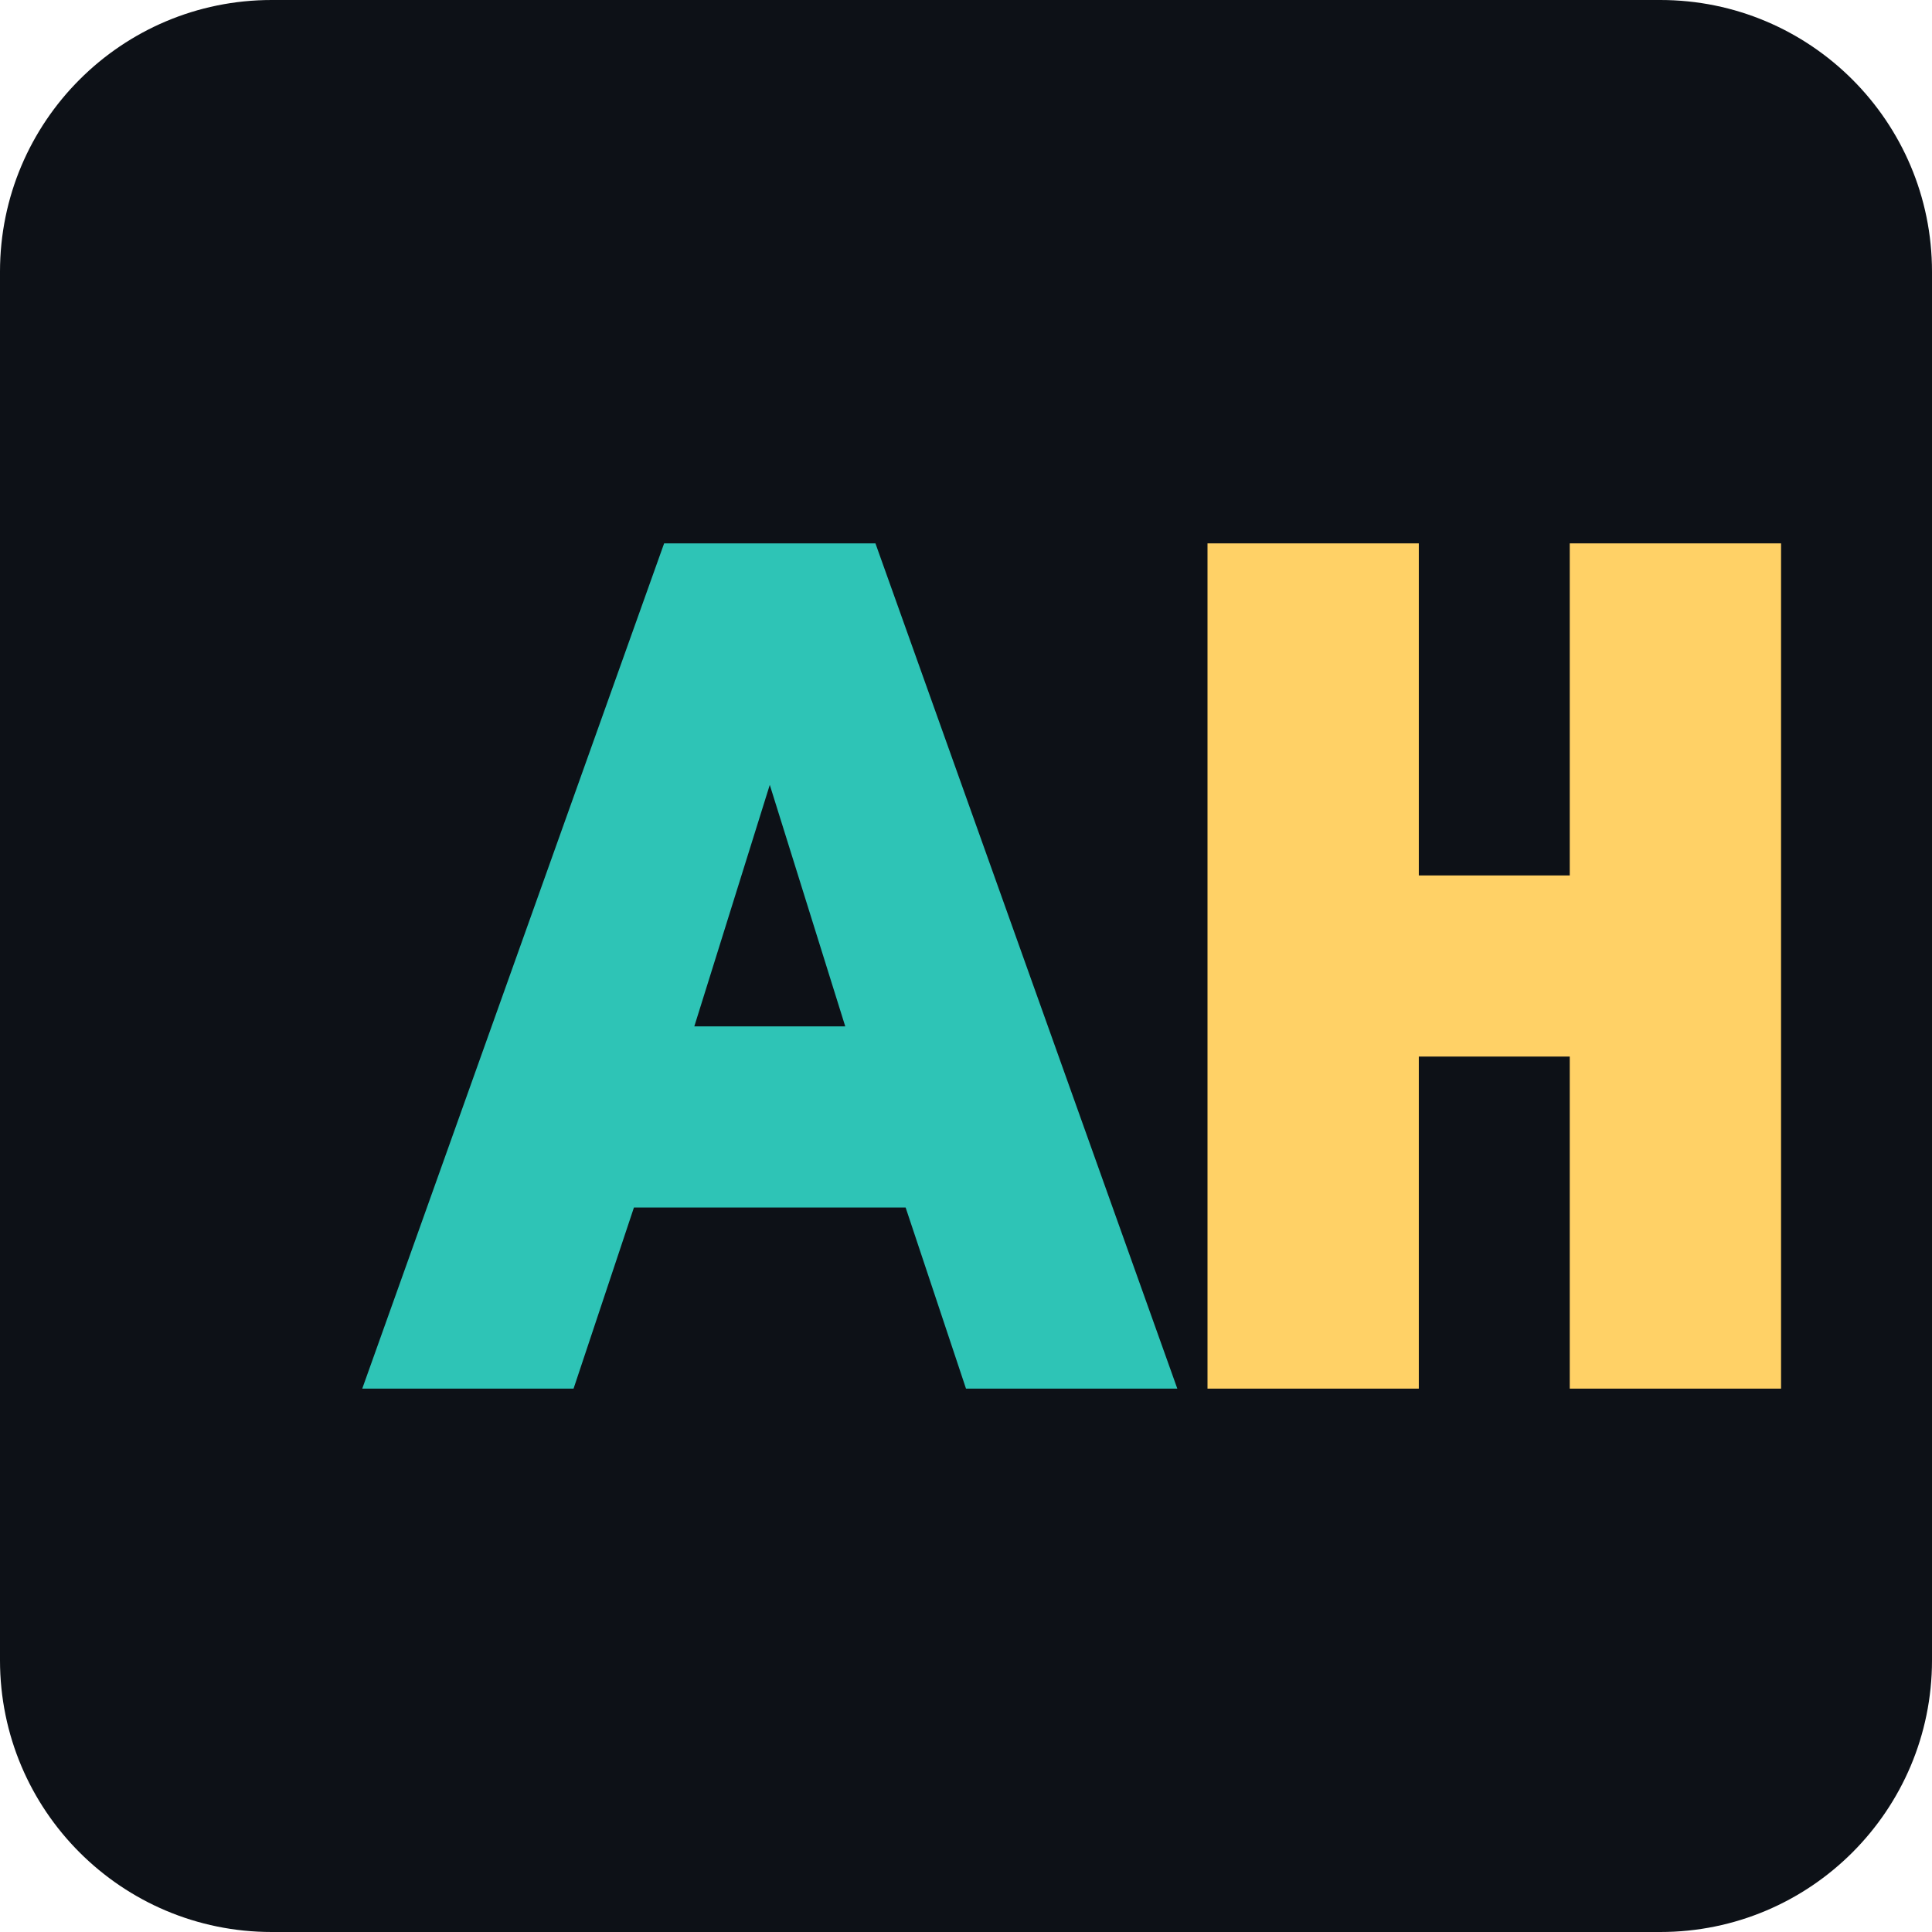
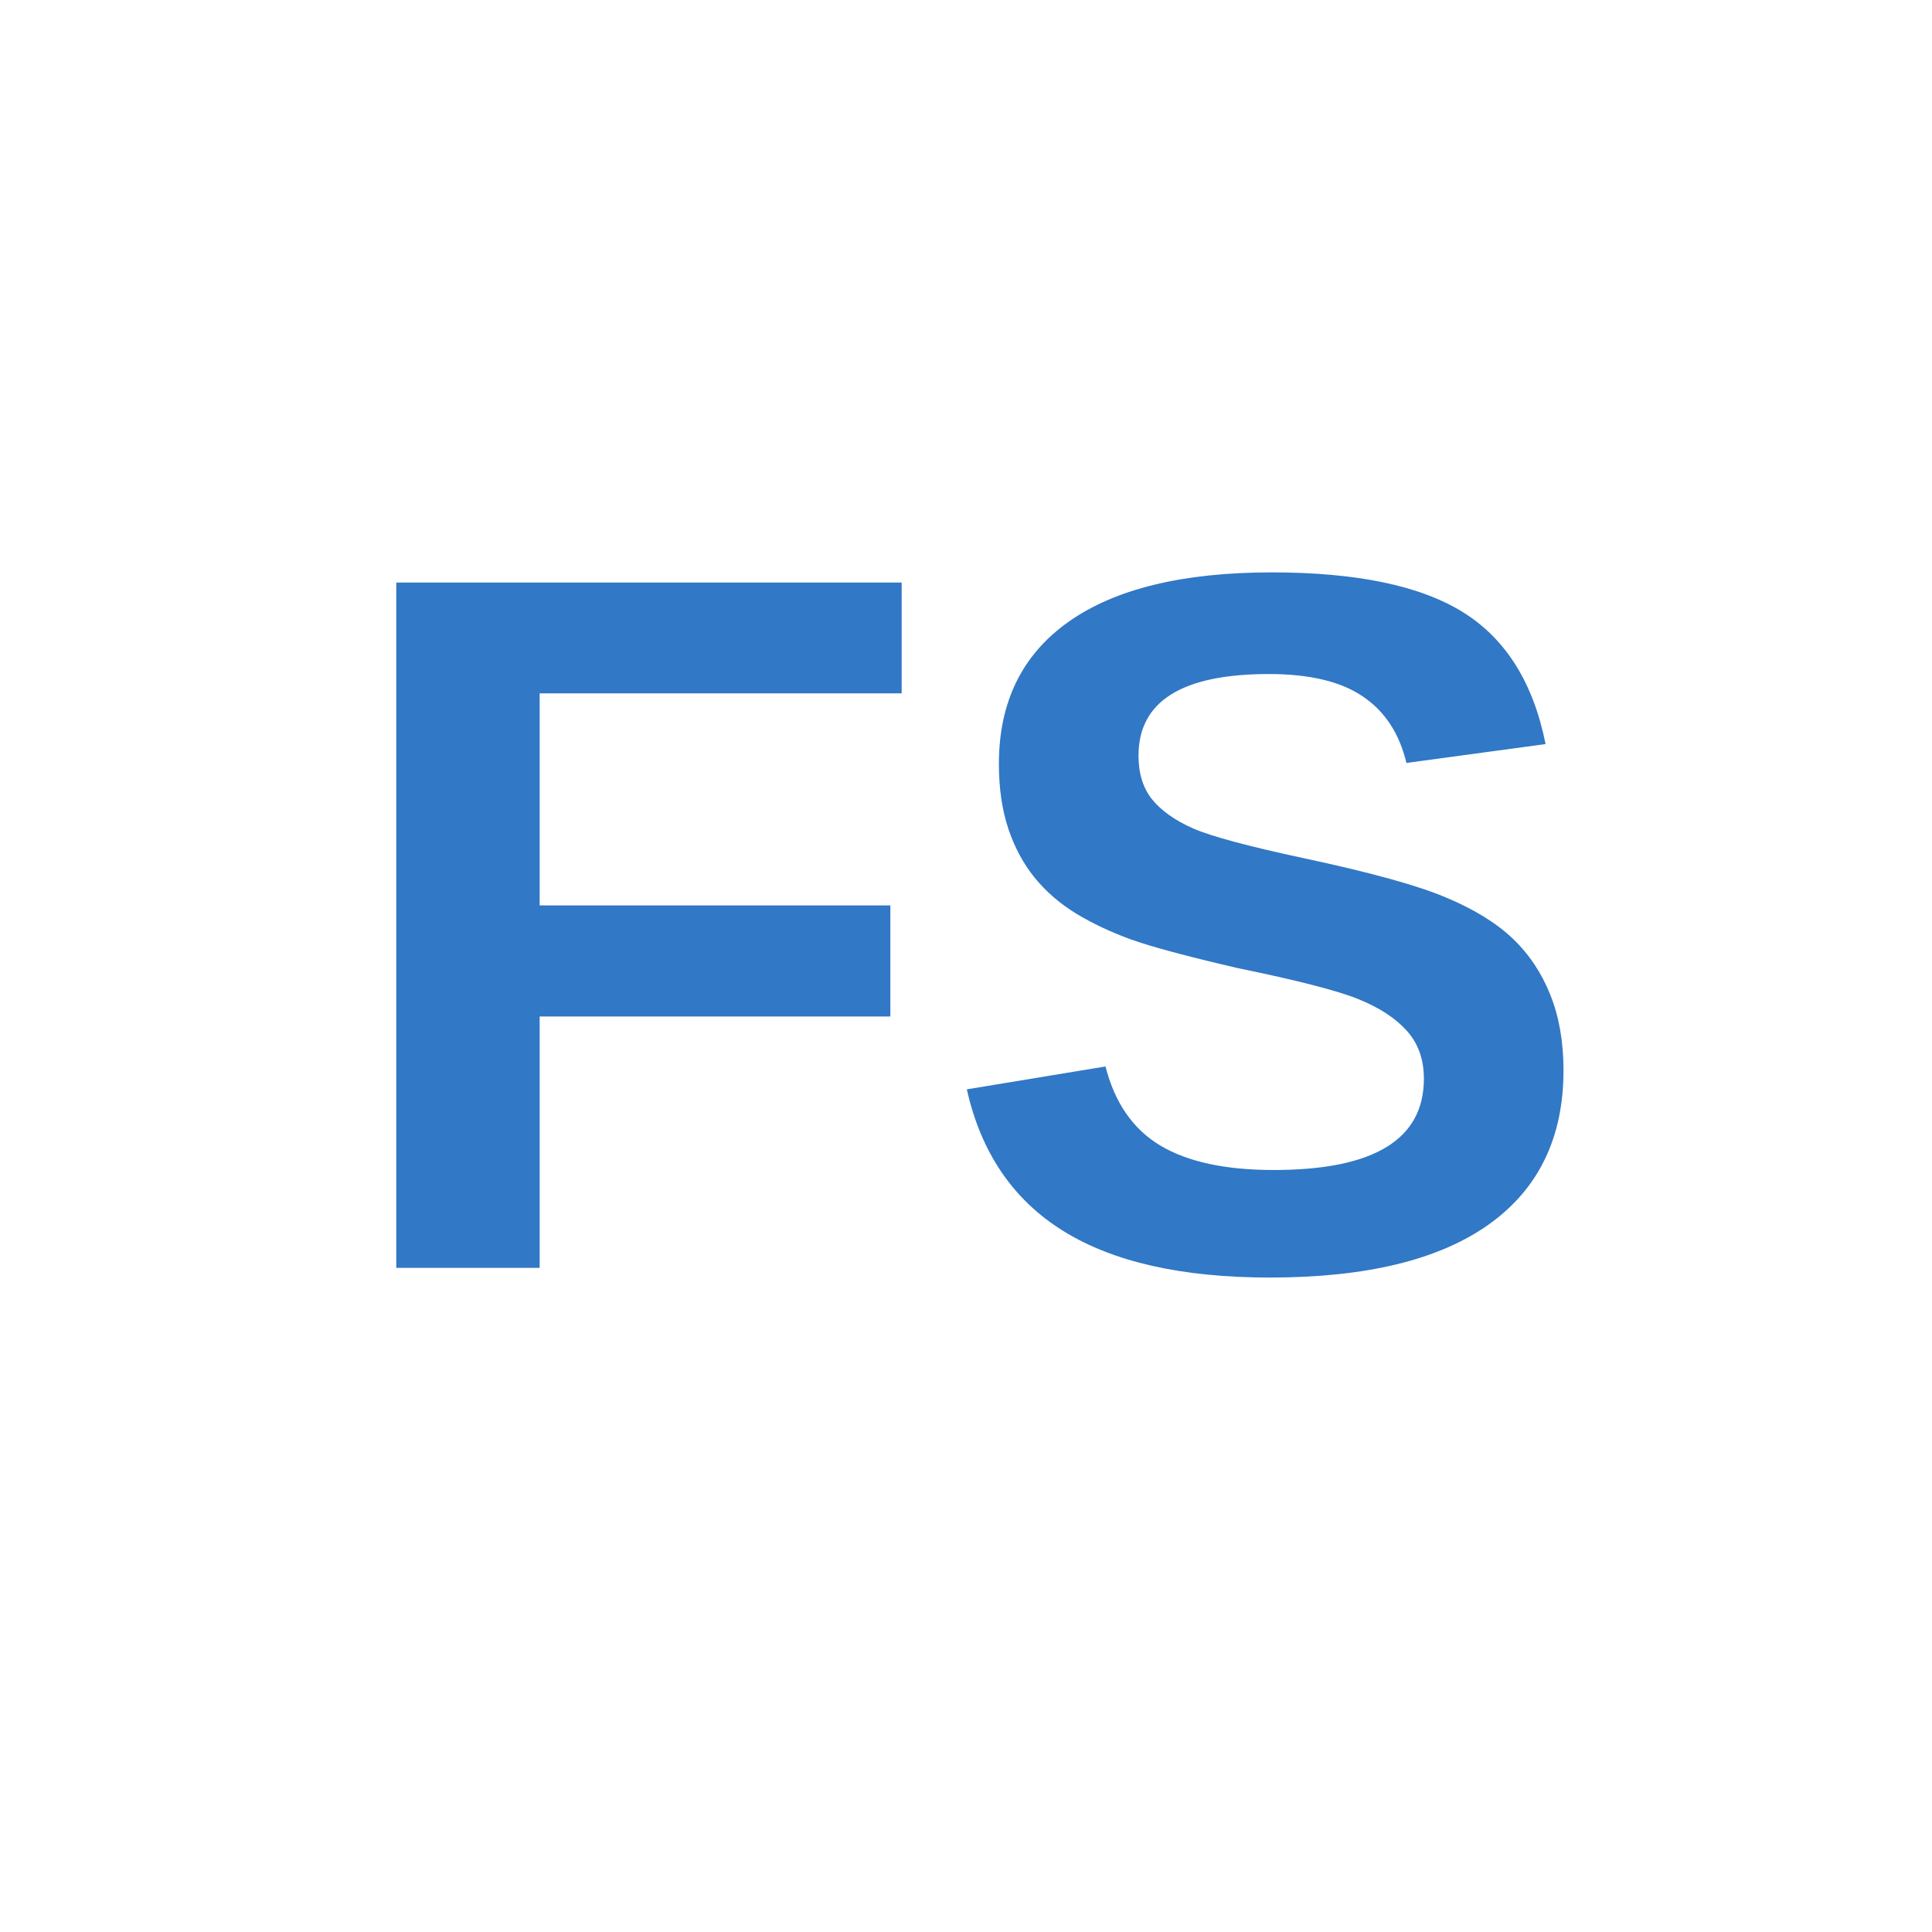
- <svg xmlns="http://www.w3.org/2000/svg" viewBox="0 0 128 128">
-   <rect width="128" height="128" rx="18" fill="#0d1117" />
-   <path d="M24 92L44 36h14l20 56h-14l-4-12H42l-4 12H24zm22-24h10l-5-16-5 16z" fill="#2ec4b6" />
-   <path d="M80 92V36h14v22h10V36h14v56h-14V70H94v22H80z" fill="#ffd166" />
+ <svg xmlns="http://www.w3.org/2000/svg" viewBox="0 0 128 128" role="img" aria-label="FastScript FS logo">
+   <text x="64" y="84" text-anchor="middle" fill="#3178c6" font-size="66" font-weight="700" font-family="Segoe UI, Arial, sans-serif">FS</text>
</svg>
